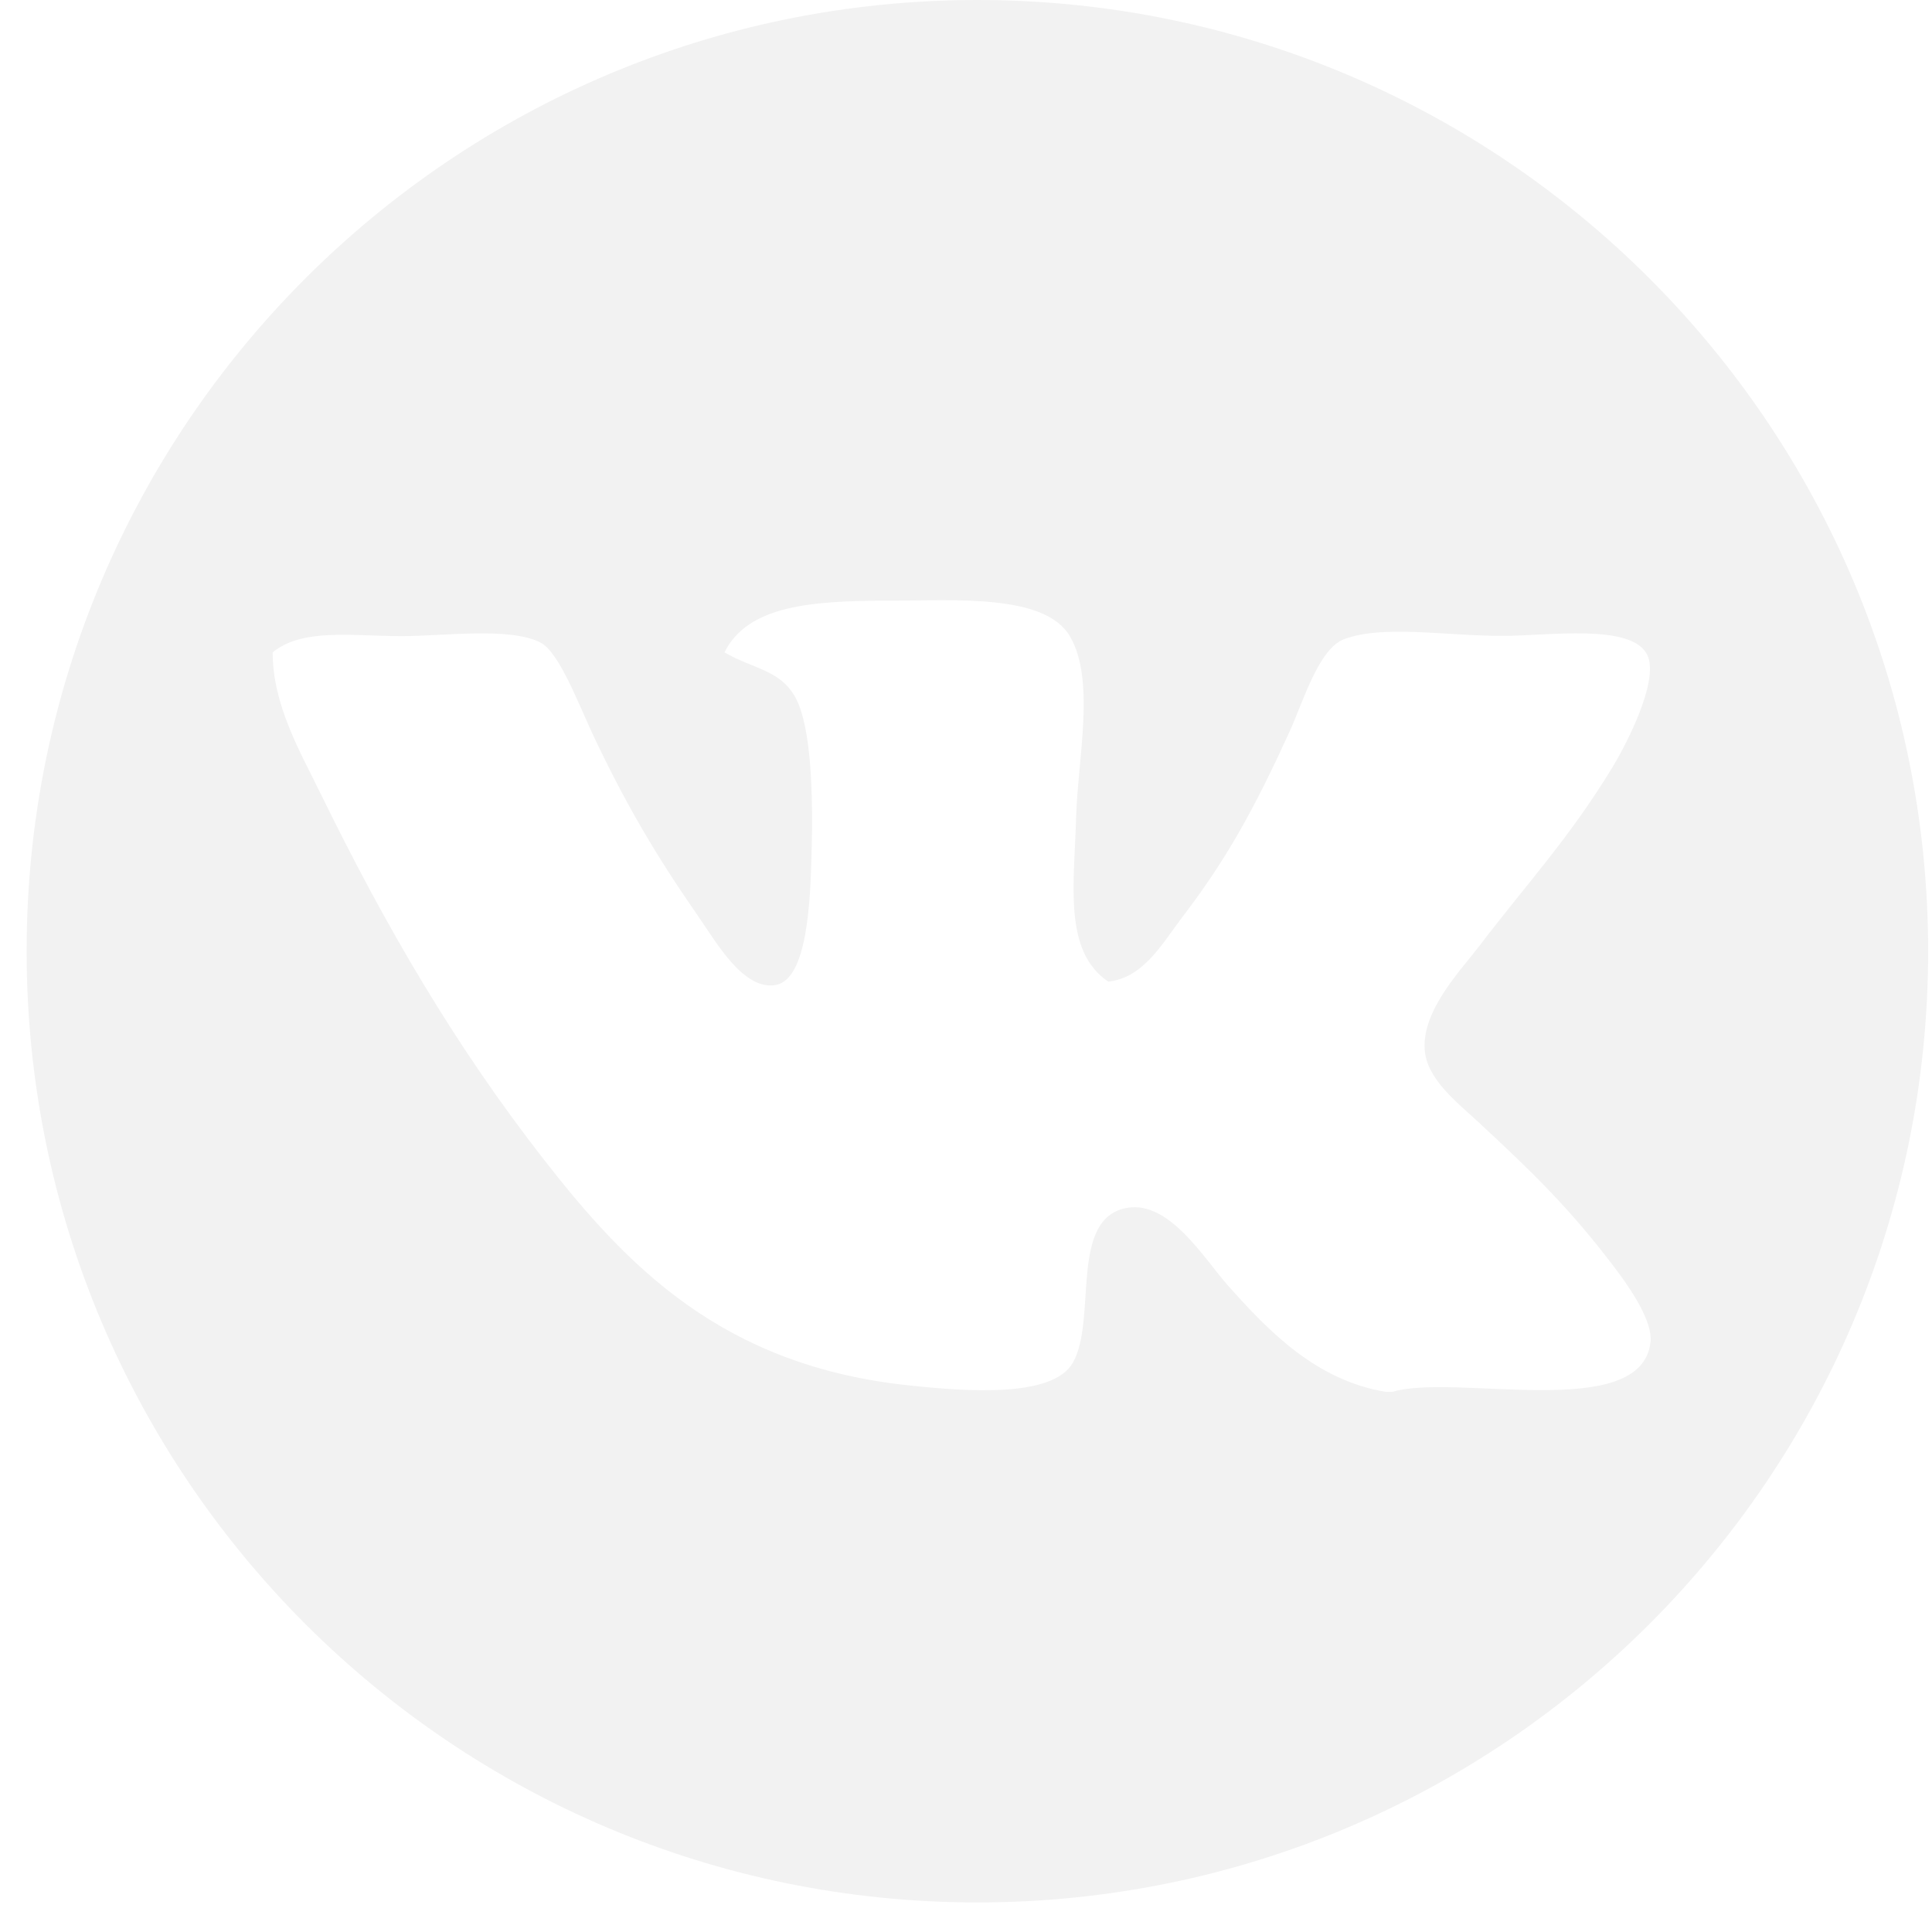
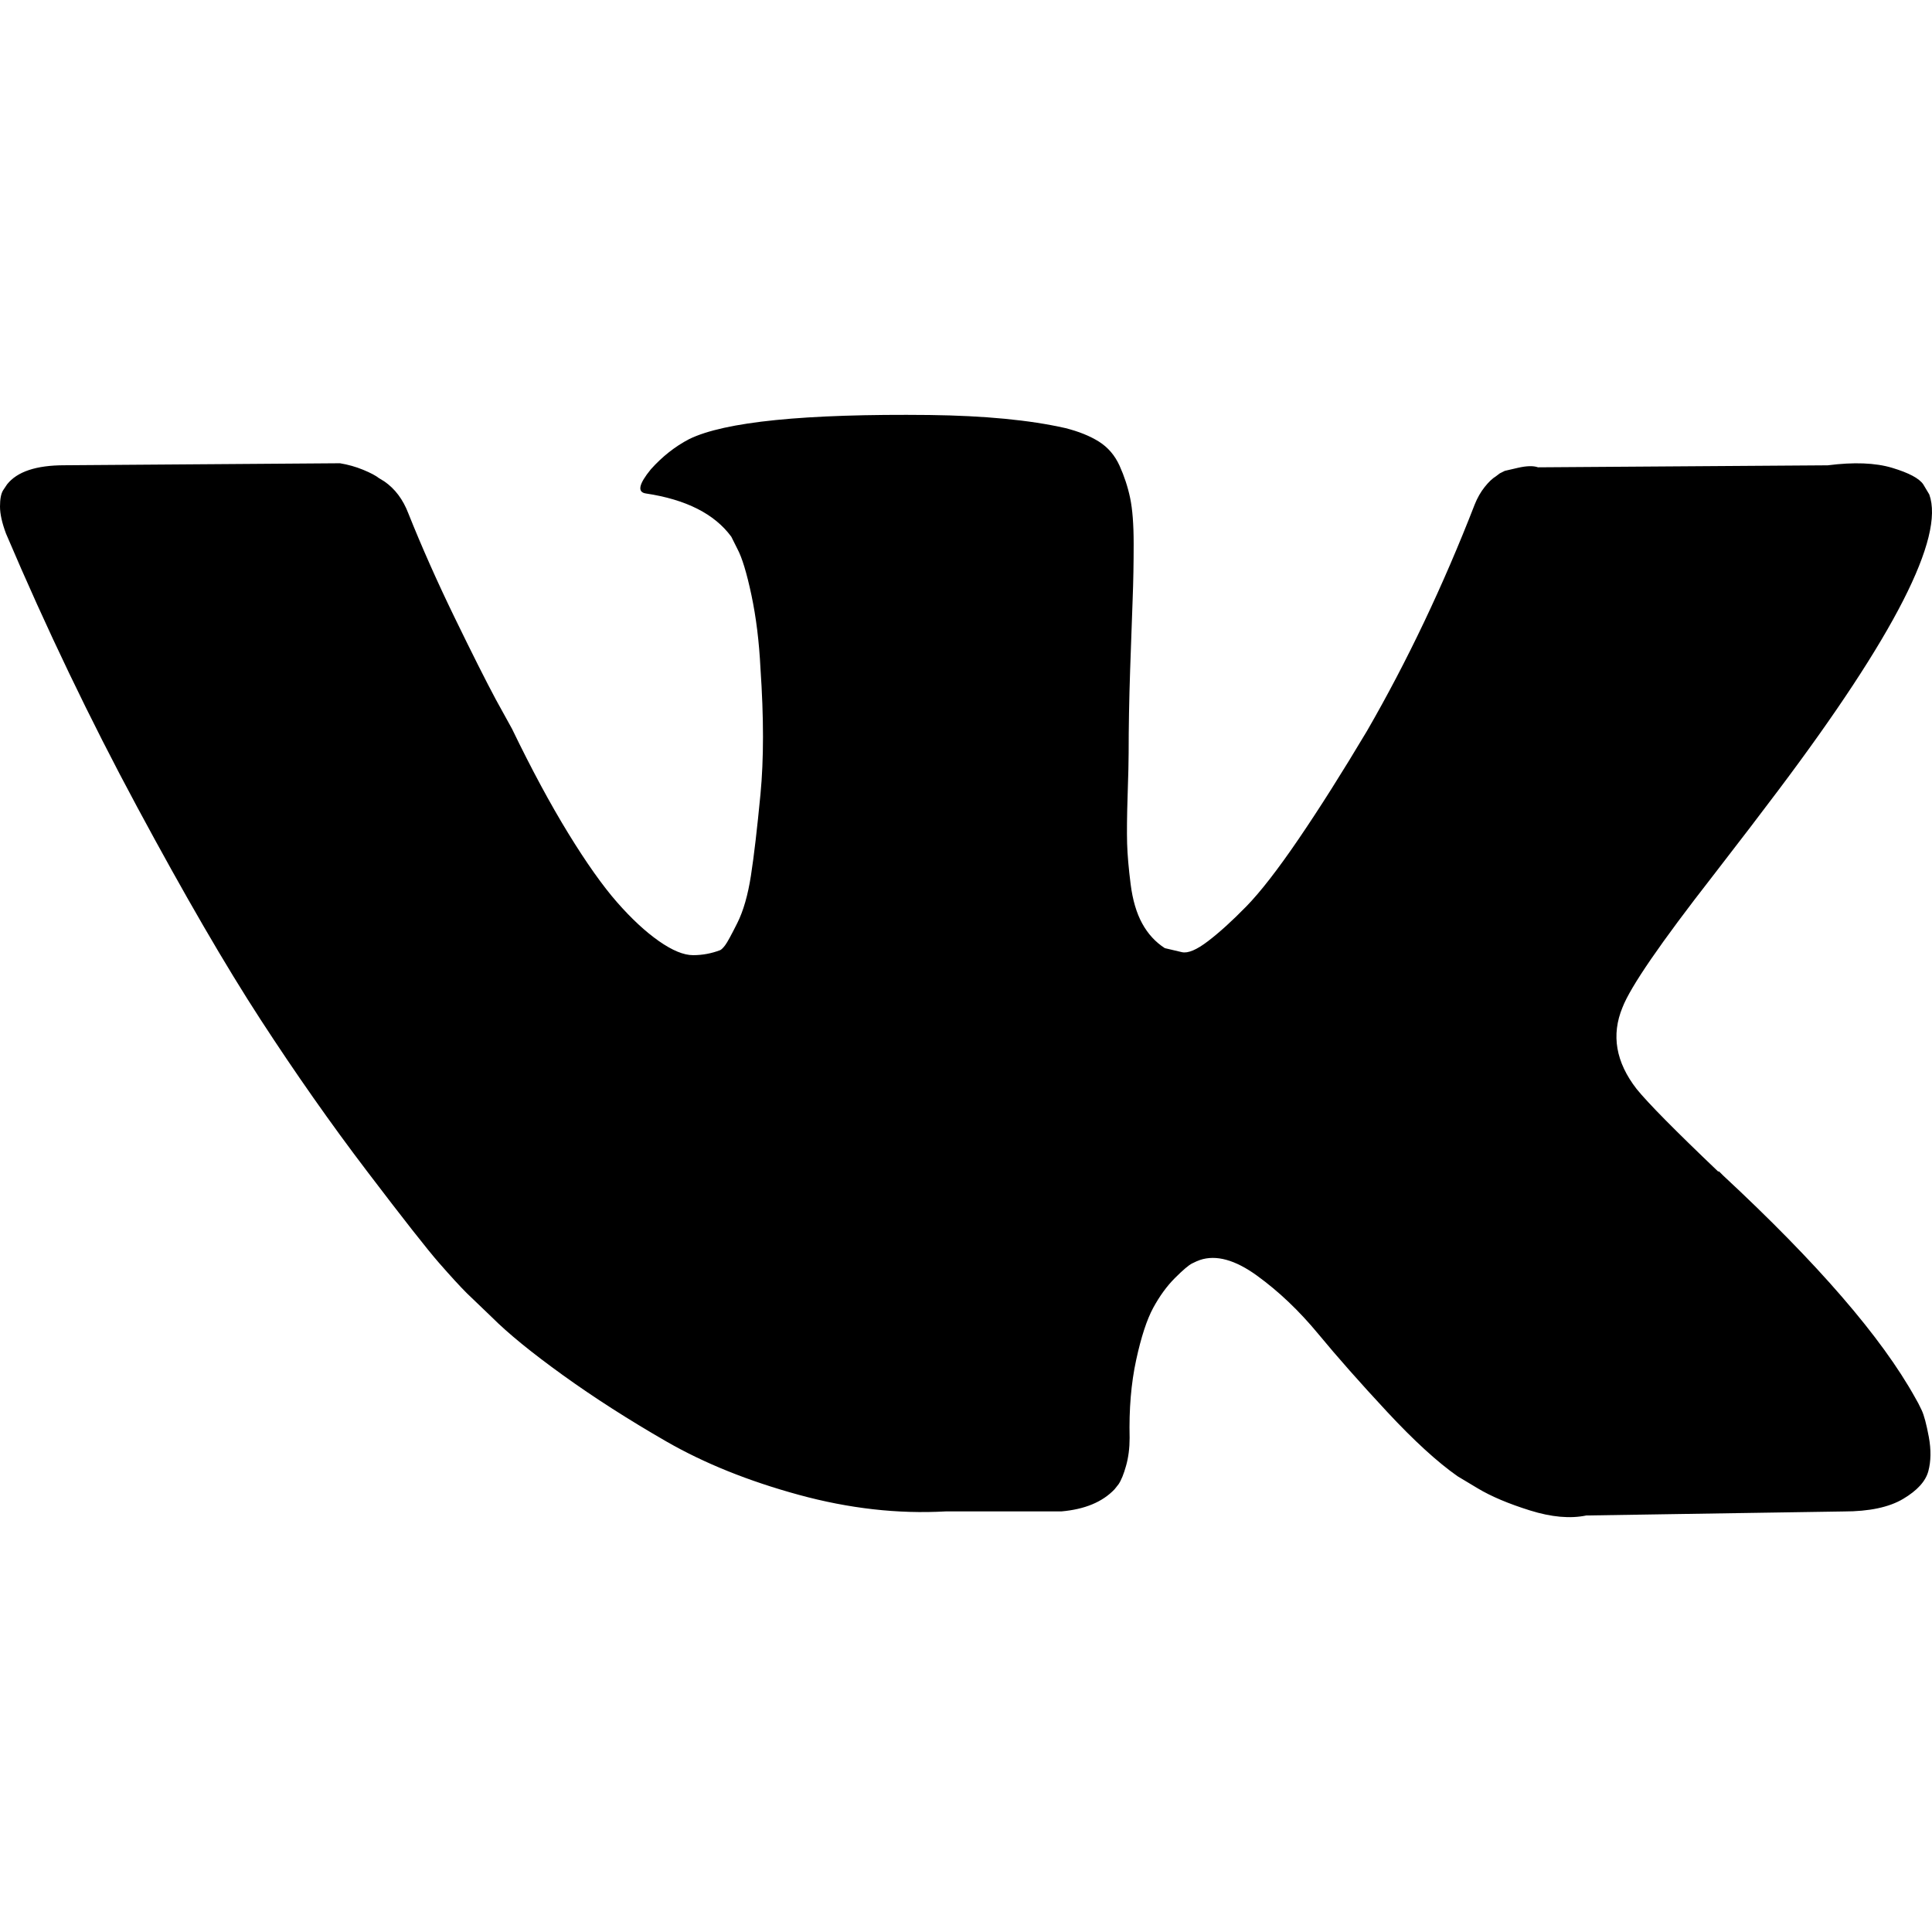
- <svg xmlns="http://www.w3.org/2000/svg" width="23" height="23" viewBox="0 0 23 23" fill="none">
-   <path d="M11.636 0C5.386 0 0.317 5.071 0.317 11.324C0.317 17.577 5.386 22.648 11.636 22.648C17.886 22.648 22.954 17.577 22.954 11.324C22.954 5.071 17.886 0 11.636 0ZM16.575 16.57C16.551 16.57 16.523 16.57 16.499 16.57C15.668 16.434 15.101 15.846 14.616 15.301C14.342 14.993 13.926 14.297 13.426 14.378C12.717 14.493 13.067 15.705 12.772 16.223C12.534 16.642 11.515 16.567 10.813 16.492C8.598 16.256 7.465 15.075 6.473 13.802C5.413 12.443 4.587 11.023 3.822 9.458C3.574 8.951 3.246 8.394 3.246 7.766C3.605 7.474 4.192 7.573 4.783 7.573C5.283 7.573 6.067 7.462 6.434 7.649C6.651 7.76 6.874 8.348 7.049 8.725C7.453 9.587 7.827 10.209 8.318 10.917C8.532 11.225 8.857 11.8 9.24 11.725C9.611 11.65 9.647 10.736 9.662 10.148C9.68 9.482 9.662 8.656 9.469 8.303C9.288 7.971 8.957 7.962 8.625 7.766C8.902 7.206 9.665 7.151 10.584 7.151C11.355 7.151 12.434 7.064 12.736 7.573C13.043 8.092 12.832 9.027 12.811 9.726C12.79 10.513 12.654 11.324 13.194 11.686C13.613 11.641 13.835 11.234 14.076 10.917C14.607 10.224 14.935 9.621 15.345 8.725C15.514 8.357 15.695 7.727 15.999 7.61C16.463 7.435 17.201 7.57 17.883 7.57C18.44 7.57 19.431 7.417 19.612 7.8C19.76 8.119 19.326 8.924 19.19 9.144C18.675 9.988 18.172 10.525 17.614 11.258C17.391 11.55 16.933 12.021 16.96 12.488C16.982 12.844 17.337 13.115 17.614 13.371C18.211 13.926 18.63 14.33 19.112 14.948C19.293 15.18 19.688 15.684 19.648 15.985C19.531 16.935 17.319 16.344 16.575 16.57Z" fill="#F2F2F2" />
+ <svg xmlns="http://www.w3.org/2000/svg" version="1.1" id="Capa_1" x="0px" y="0px" width="548.358px" height="548.358px" viewBox="0 0 548.358 548.358" style="enable-background:new 0 0 548.358 548.358;" xml:space="preserve">
+   <g>
+     <path d="M545.451,400.298c-0.664-1.431-1.283-2.618-1.858-3.569c-9.514-17.135-27.695-38.167-54.532-63.102l-0.567-0.571   l-0.284-0.28l-0.287-0.287h-0.288c-12.18-11.611-19.893-19.418-23.123-23.415c-5.91-7.614-7.234-15.321-4.004-23.13   c2.282-5.9,10.854-18.36,25.696-37.397c7.807-10.089,13.99-18.175,18.556-24.267c32.931-43.78,47.208-71.756,42.828-83.939   l-1.701-2.847c-1.143-1.714-4.093-3.282-8.846-4.712c-4.764-1.427-10.853-1.663-18.278-0.712l-82.224,0.568   c-1.332-0.472-3.234-0.428-5.712,0.144c-2.475,0.572-3.713,0.859-3.713,0.859l-1.431,0.715l-1.136,0.859   c-0.952,0.568-1.999,1.567-3.142,2.995c-1.137,1.423-2.088,3.093-2.848,4.996c-8.952,23.031-19.13,44.444-30.553,64.238   c-7.043,11.803-13.511,22.032-19.418,30.693c-5.899,8.658-10.848,15.037-14.842,19.126c-4,4.093-7.61,7.372-10.852,9.849   c-3.237,2.478-5.708,3.525-7.419,3.142c-1.715-0.383-3.33-0.763-4.859-1.143c-2.663-1.714-4.805-4.045-6.42-6.995   c-1.622-2.95-2.714-6.663-3.285-11.136c-0.568-4.476-0.904-8.326-1-11.563c-0.089-3.233-0.048-7.806,0.145-13.706   c0.198-5.903,0.287-9.897,0.287-11.991c0-7.234,0.141-15.085,0.424-23.555c0.288-8.47,0.521-15.181,0.716-20.125   c0.194-4.949,0.284-10.185,0.284-15.705s-0.336-9.849-1-12.991c-0.656-3.138-1.663-6.184-2.99-9.137   c-1.335-2.95-3.289-5.232-5.853-6.852c-2.569-1.618-5.763-2.902-9.564-3.856c-10.089-2.283-22.936-3.518-38.547-3.71   c-35.401-0.38-58.148,1.906-68.236,6.855c-3.997,2.091-7.614,4.948-10.848,8.562c-3.427,4.189-3.905,6.475-1.431,6.851   c11.422,1.711,19.508,5.804,24.267,12.275l1.715,3.429c1.334,2.474,2.666,6.854,3.999,13.134c1.331,6.28,2.19,13.227,2.568,20.837   c0.95,13.897,0.95,25.793,0,35.689c-0.953,9.9-1.853,17.607-2.712,23.127c-0.859,5.52-2.143,9.993-3.855,13.418   c-1.715,3.426-2.856,5.52-3.428,6.28c-0.571,0.76-1.047,1.239-1.425,1.427c-2.474,0.948-5.047,1.431-7.71,1.431   c-2.667,0-5.901-1.334-9.707-4c-3.805-2.666-7.754-6.328-11.847-10.992c-4.093-4.665-8.709-11.184-13.85-19.558   c-5.137-8.374-10.467-18.271-15.987-29.691l-4.567-8.282c-2.855-5.328-6.755-13.086-11.704-23.267   c-4.952-10.185-9.329-20.037-13.134-29.554c-1.521-3.997-3.806-7.04-6.851-9.134l-1.429-0.859c-0.95-0.76-2.475-1.567-4.567-2.427   c-2.095-0.859-4.281-1.475-6.567-1.854l-78.229,0.568c-7.994,0-13.418,1.811-16.274,5.428l-1.143,1.711   C0.288,140.146,0,141.668,0,143.763c0,2.094,0.571,4.664,1.714,7.707c11.42,26.84,23.839,52.725,37.257,77.659   c13.418,24.934,25.078,45.019,34.973,60.237c9.897,15.229,19.985,29.602,30.264,43.112c10.279,13.515,17.083,22.176,20.412,25.981   c3.333,3.812,5.951,6.662,7.854,8.565l7.139,6.851c4.568,4.569,11.276,10.041,20.127,16.416   c8.853,6.379,18.654,12.659,29.408,18.85c10.756,6.181,23.269,11.225,37.546,15.126c14.275,3.905,28.169,5.472,41.684,4.716h32.834   c6.659-0.575,11.704-2.669,15.133-6.283l1.136-1.431c0.764-1.136,1.479-2.901,2.139-5.276c0.668-2.379,1-5,1-7.851   c-0.195-8.183,0.428-15.558,1.852-22.124c1.423-6.564,3.045-11.513,4.859-14.846c1.813-3.33,3.859-6.14,6.136-8.418   c2.282-2.283,3.908-3.666,4.862-4.142c0.948-0.479,1.705-0.804,2.276-0.999c4.568-1.522,9.944-0.048,16.136,4.429   c6.187,4.473,11.99,9.996,17.418,16.56c5.425,6.57,11.943,13.941,19.555,22.124c7.617,8.186,14.277,14.271,19.985,18.274   l5.708,3.426c3.812,2.286,8.761,4.38,14.853,6.283c6.081,1.902,11.409,2.378,15.984,1.427l73.087-1.14   c7.229,0,12.854-1.197,16.844-3.572c3.998-2.379,6.373-5,7.139-7.851c0.764-2.854,0.805-6.092,0.145-9.712   C546.782,404.25,546.115,401.725,545.451,400.298z" />
+   </g>
+   <g>
+ </g>
+   <g>
+ </g>
+   <g>
+ </g>
+   <g>
+ </g>
+   <g>
+ </g>
+   <g>
+ </g>
+   <g>
+ </g>
+   <g>
+ </g>
+   <g>
+ </g>
+   <g>
+ </g>
+   <g>
+ </g>
+   <g>
+ </g>
+   <g>
+ </g>
+   <g>
+ </g>
+   <g>
+ </g>
</svg>
